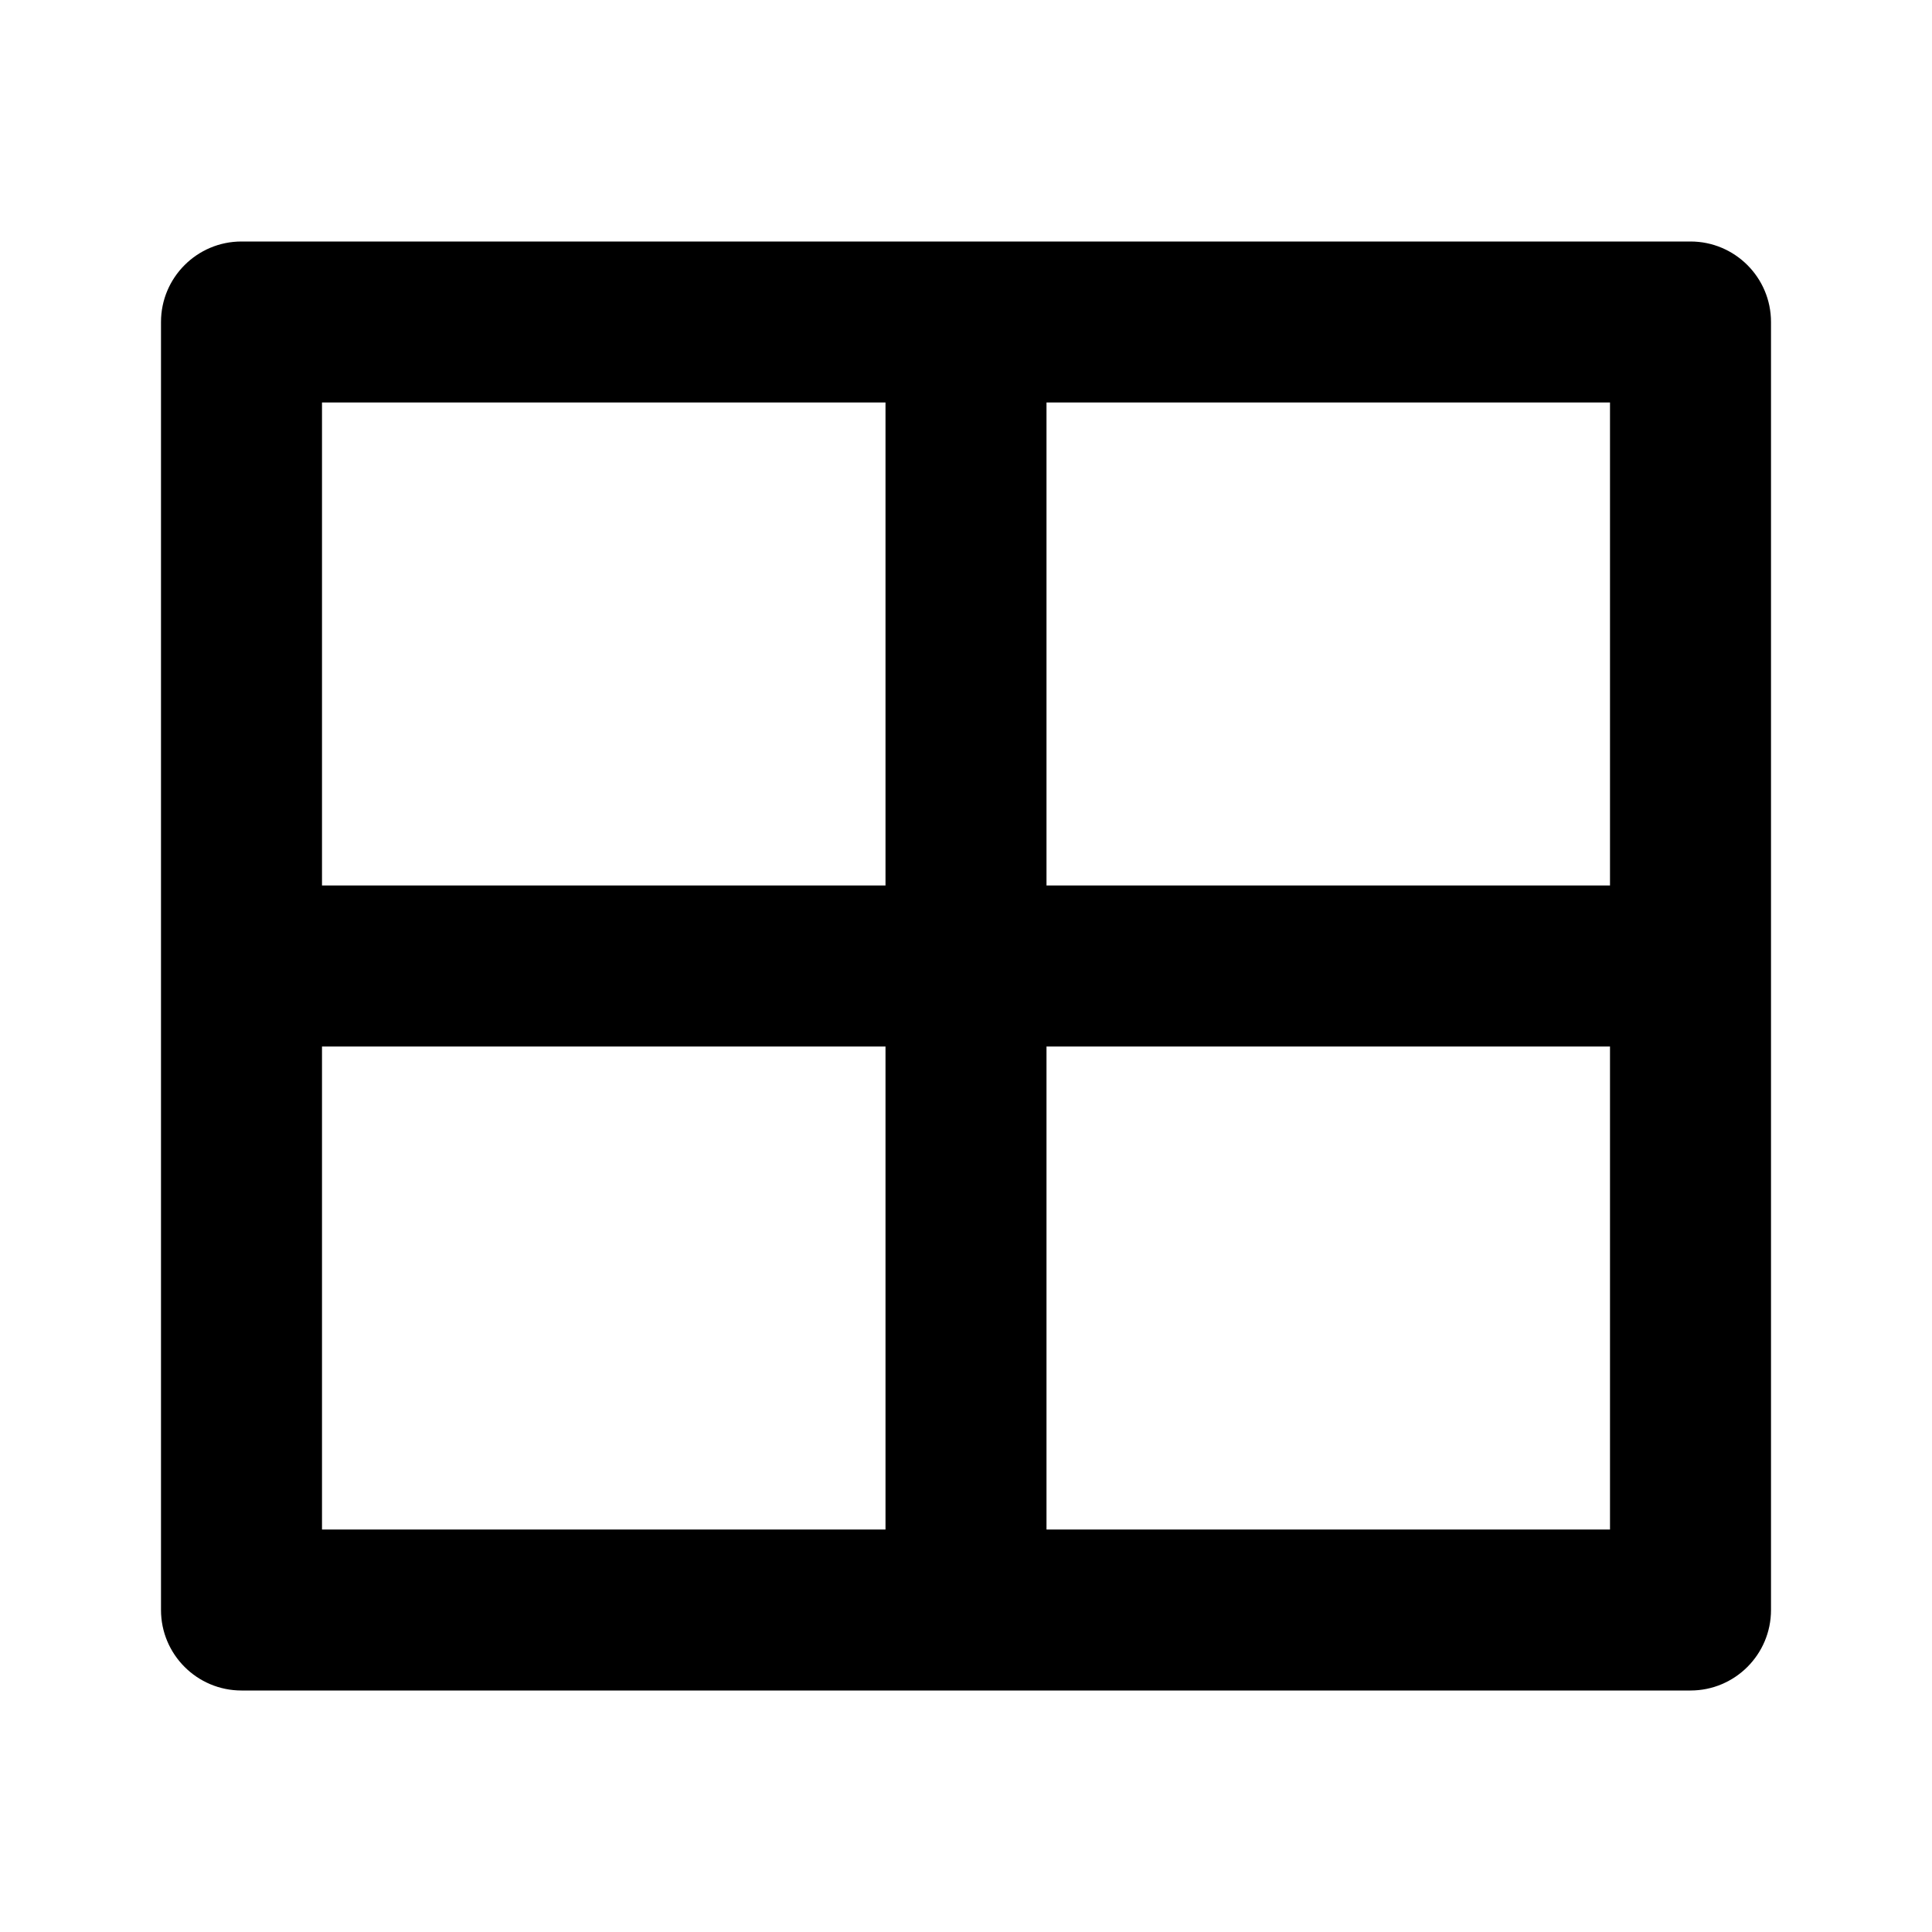
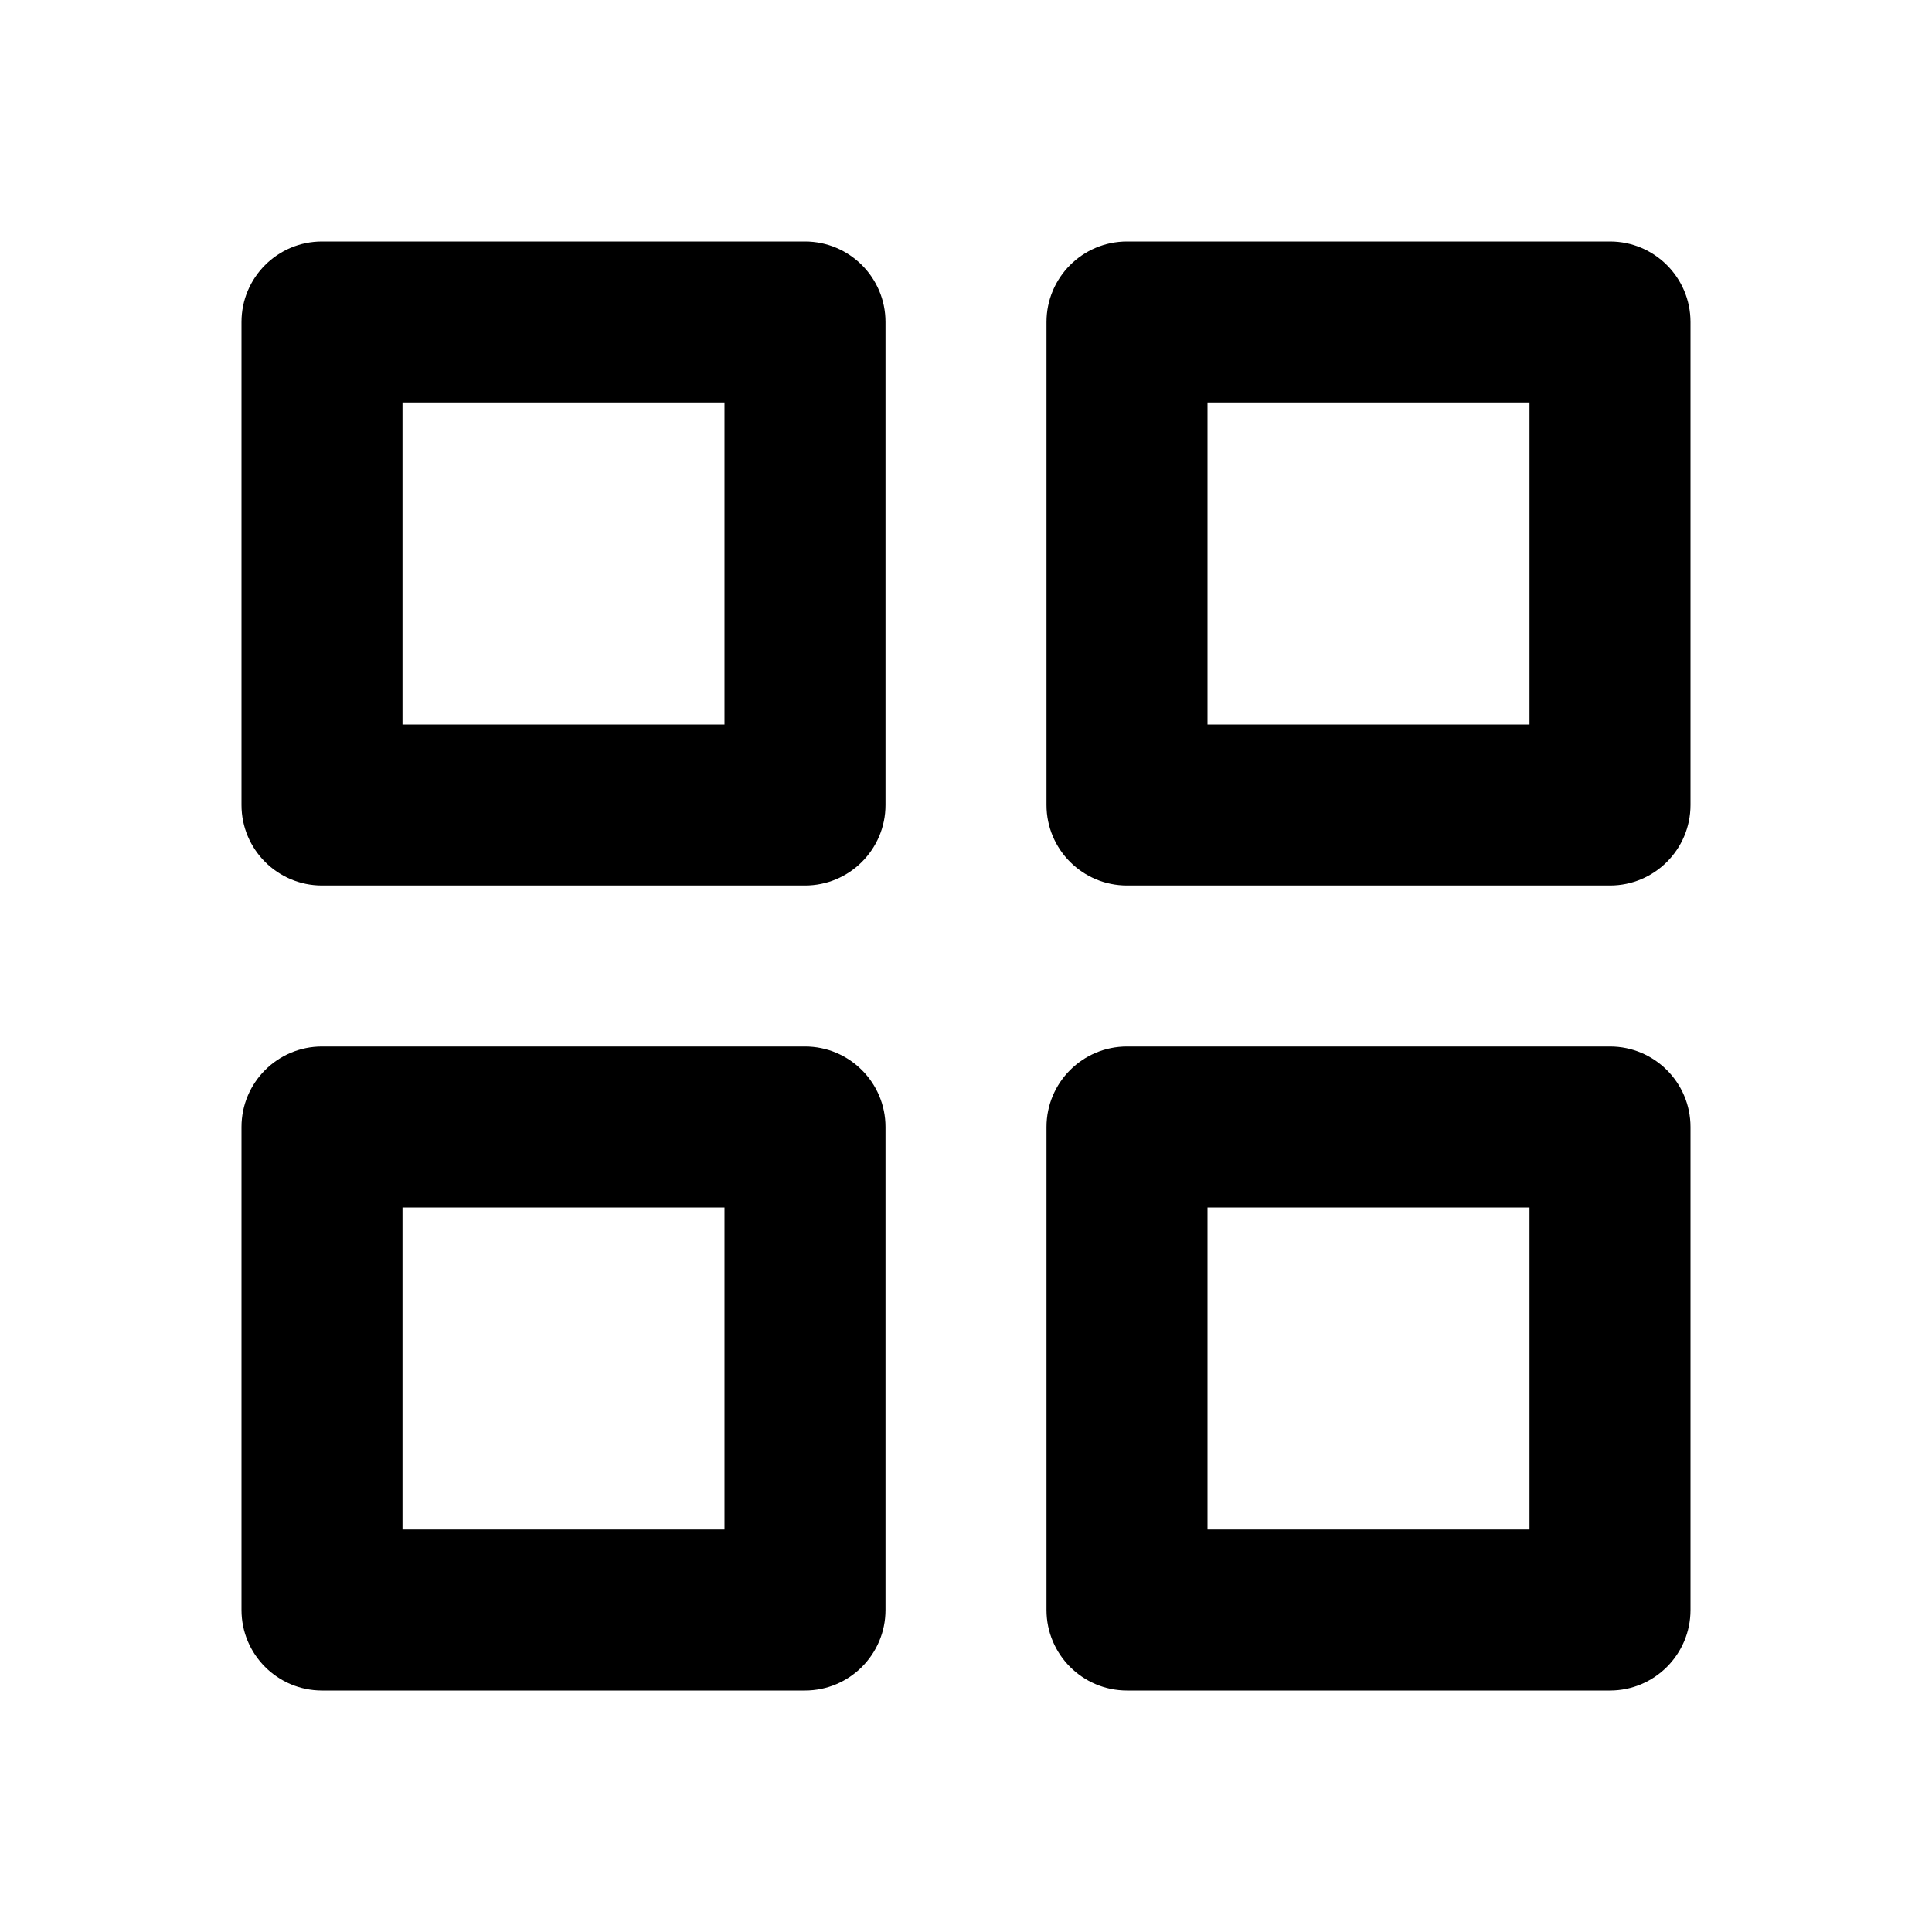
<svg xmlns="http://www.w3.org/2000/svg" viewBox="0 0 24 24" fill="currentColor">
-   <path d="M21 3C21.552 3 22 3.448 22 4V20C22 20.552 21.552 21 21 21H3C2.448 21 2 20.552 2 20V4C2 3.448 2.448 3 3 3H21ZM11 13H4V19H11V13ZM20 13H13V19H20V13ZM11 5H4V11H11V5ZM20 5H13V11H20V5Z" />
+   <path d="M3 4C3 3.448 3.448 3 4 3H10C10.552 3 11 3.448 11 4V10C11 10.552 10.552 11 10 11H4C3.448 11 3 10.552 3 10V4ZM3 14C3 13.448 3.448 13 4 13H10C10.552 13 11 13.448 11 14V20C11 20.552 10.552 21 10 21H4C3.448 21 3 20.552 3 20V14ZM13 4C13 3.448 13.448 3 14 3H20C20.552 3 21 3.448 21 4V10C21 10.552 20.552 11 20 11H14C13.448 11 13 10.552 13 10V4ZM13 14C13 13.448 13.448 13 14 13H20C20.552 13 21 13.448 21 14V20C21 20.552 20.552 21 20 21H14C13.448 21 13 20.552 13 20V14ZM15 5V9H19V5H15ZM15 15V19H19V15H15ZM5 5V9H9V5H5ZM5 15V19H9V15H5Z" />
</svg>
